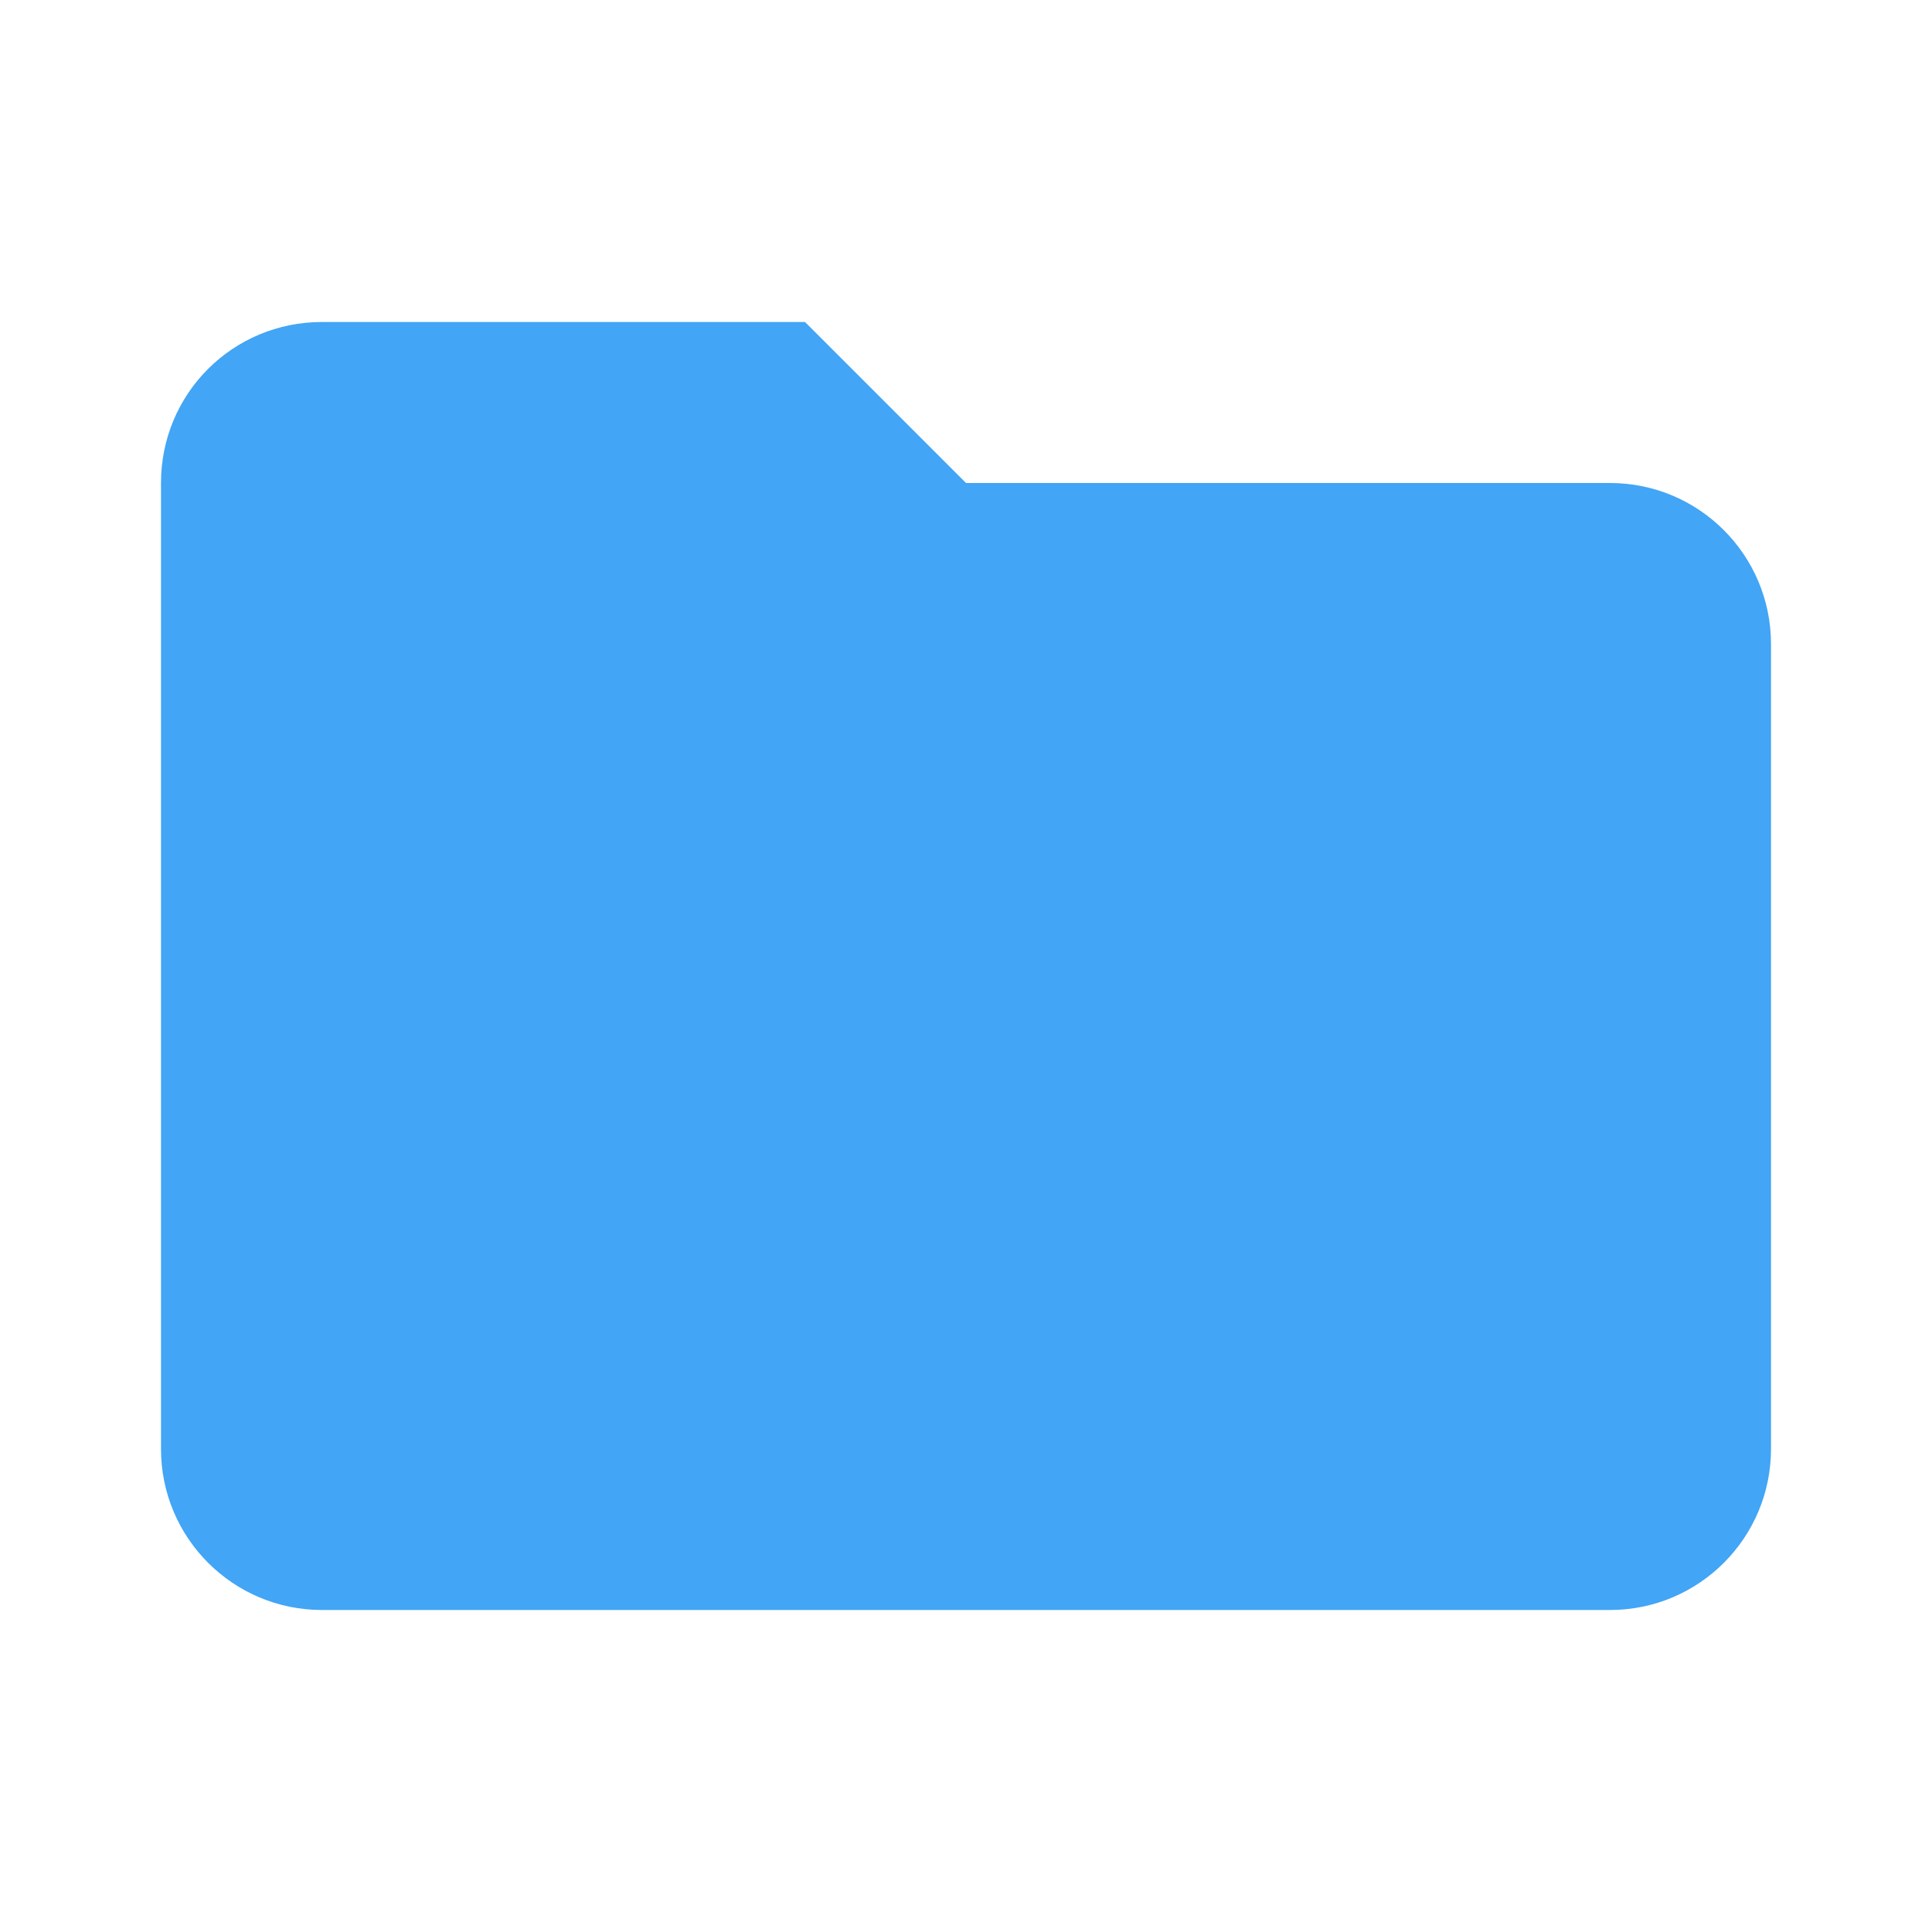
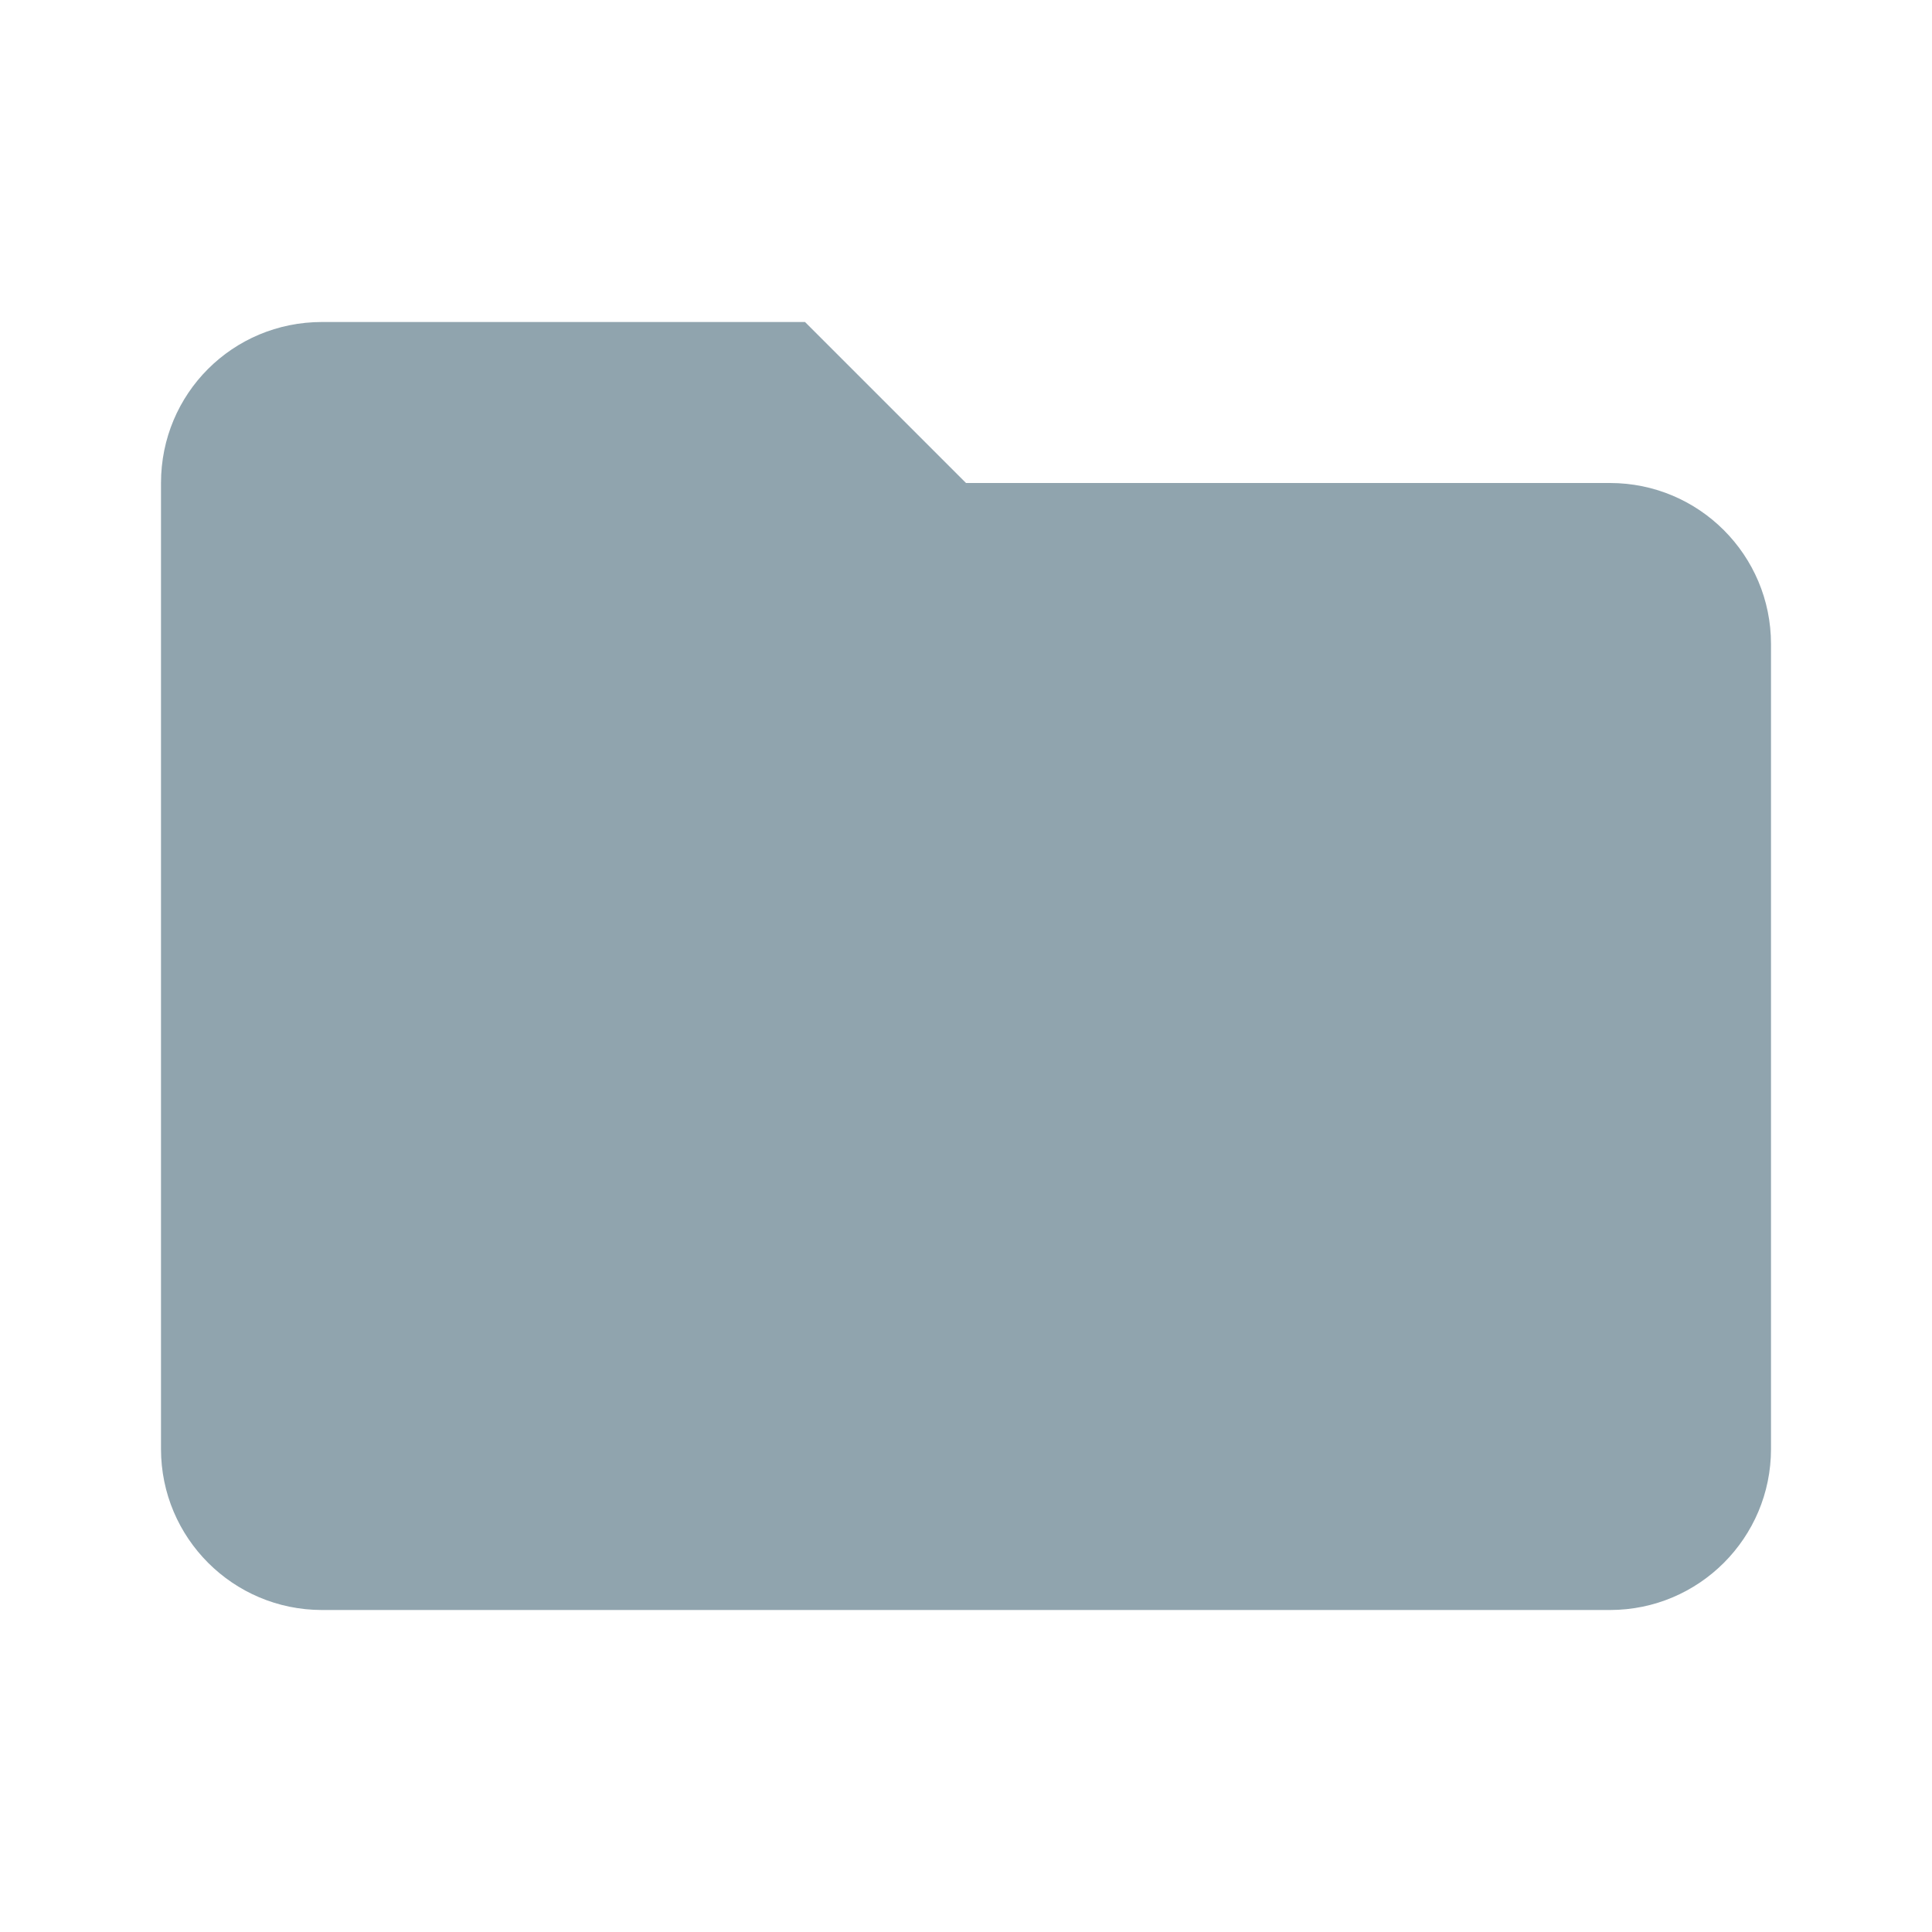
<svg xmlns="http://www.w3.org/2000/svg" width="24" height="24" viewBox="0 0 24 24">
-   <path d="M10 4H4c-1.11 0-2 .89-2 2v12a2 2 0 0 0 2 2h16a2 2 0 0 0 2-2V8a2 2 0 0 0-2-2h-8l-2-2z" fill="#42a5f5" />
+   <path d="M10 4H4c-1.11 0-2 .89-2 2v12a2 2 0 0 0 2 2h16a2 2 0 0 0 2-2V8a2 2 0 0 0-2-2h-8l-2-2z" fill="#90a4ae" />
</svg>
